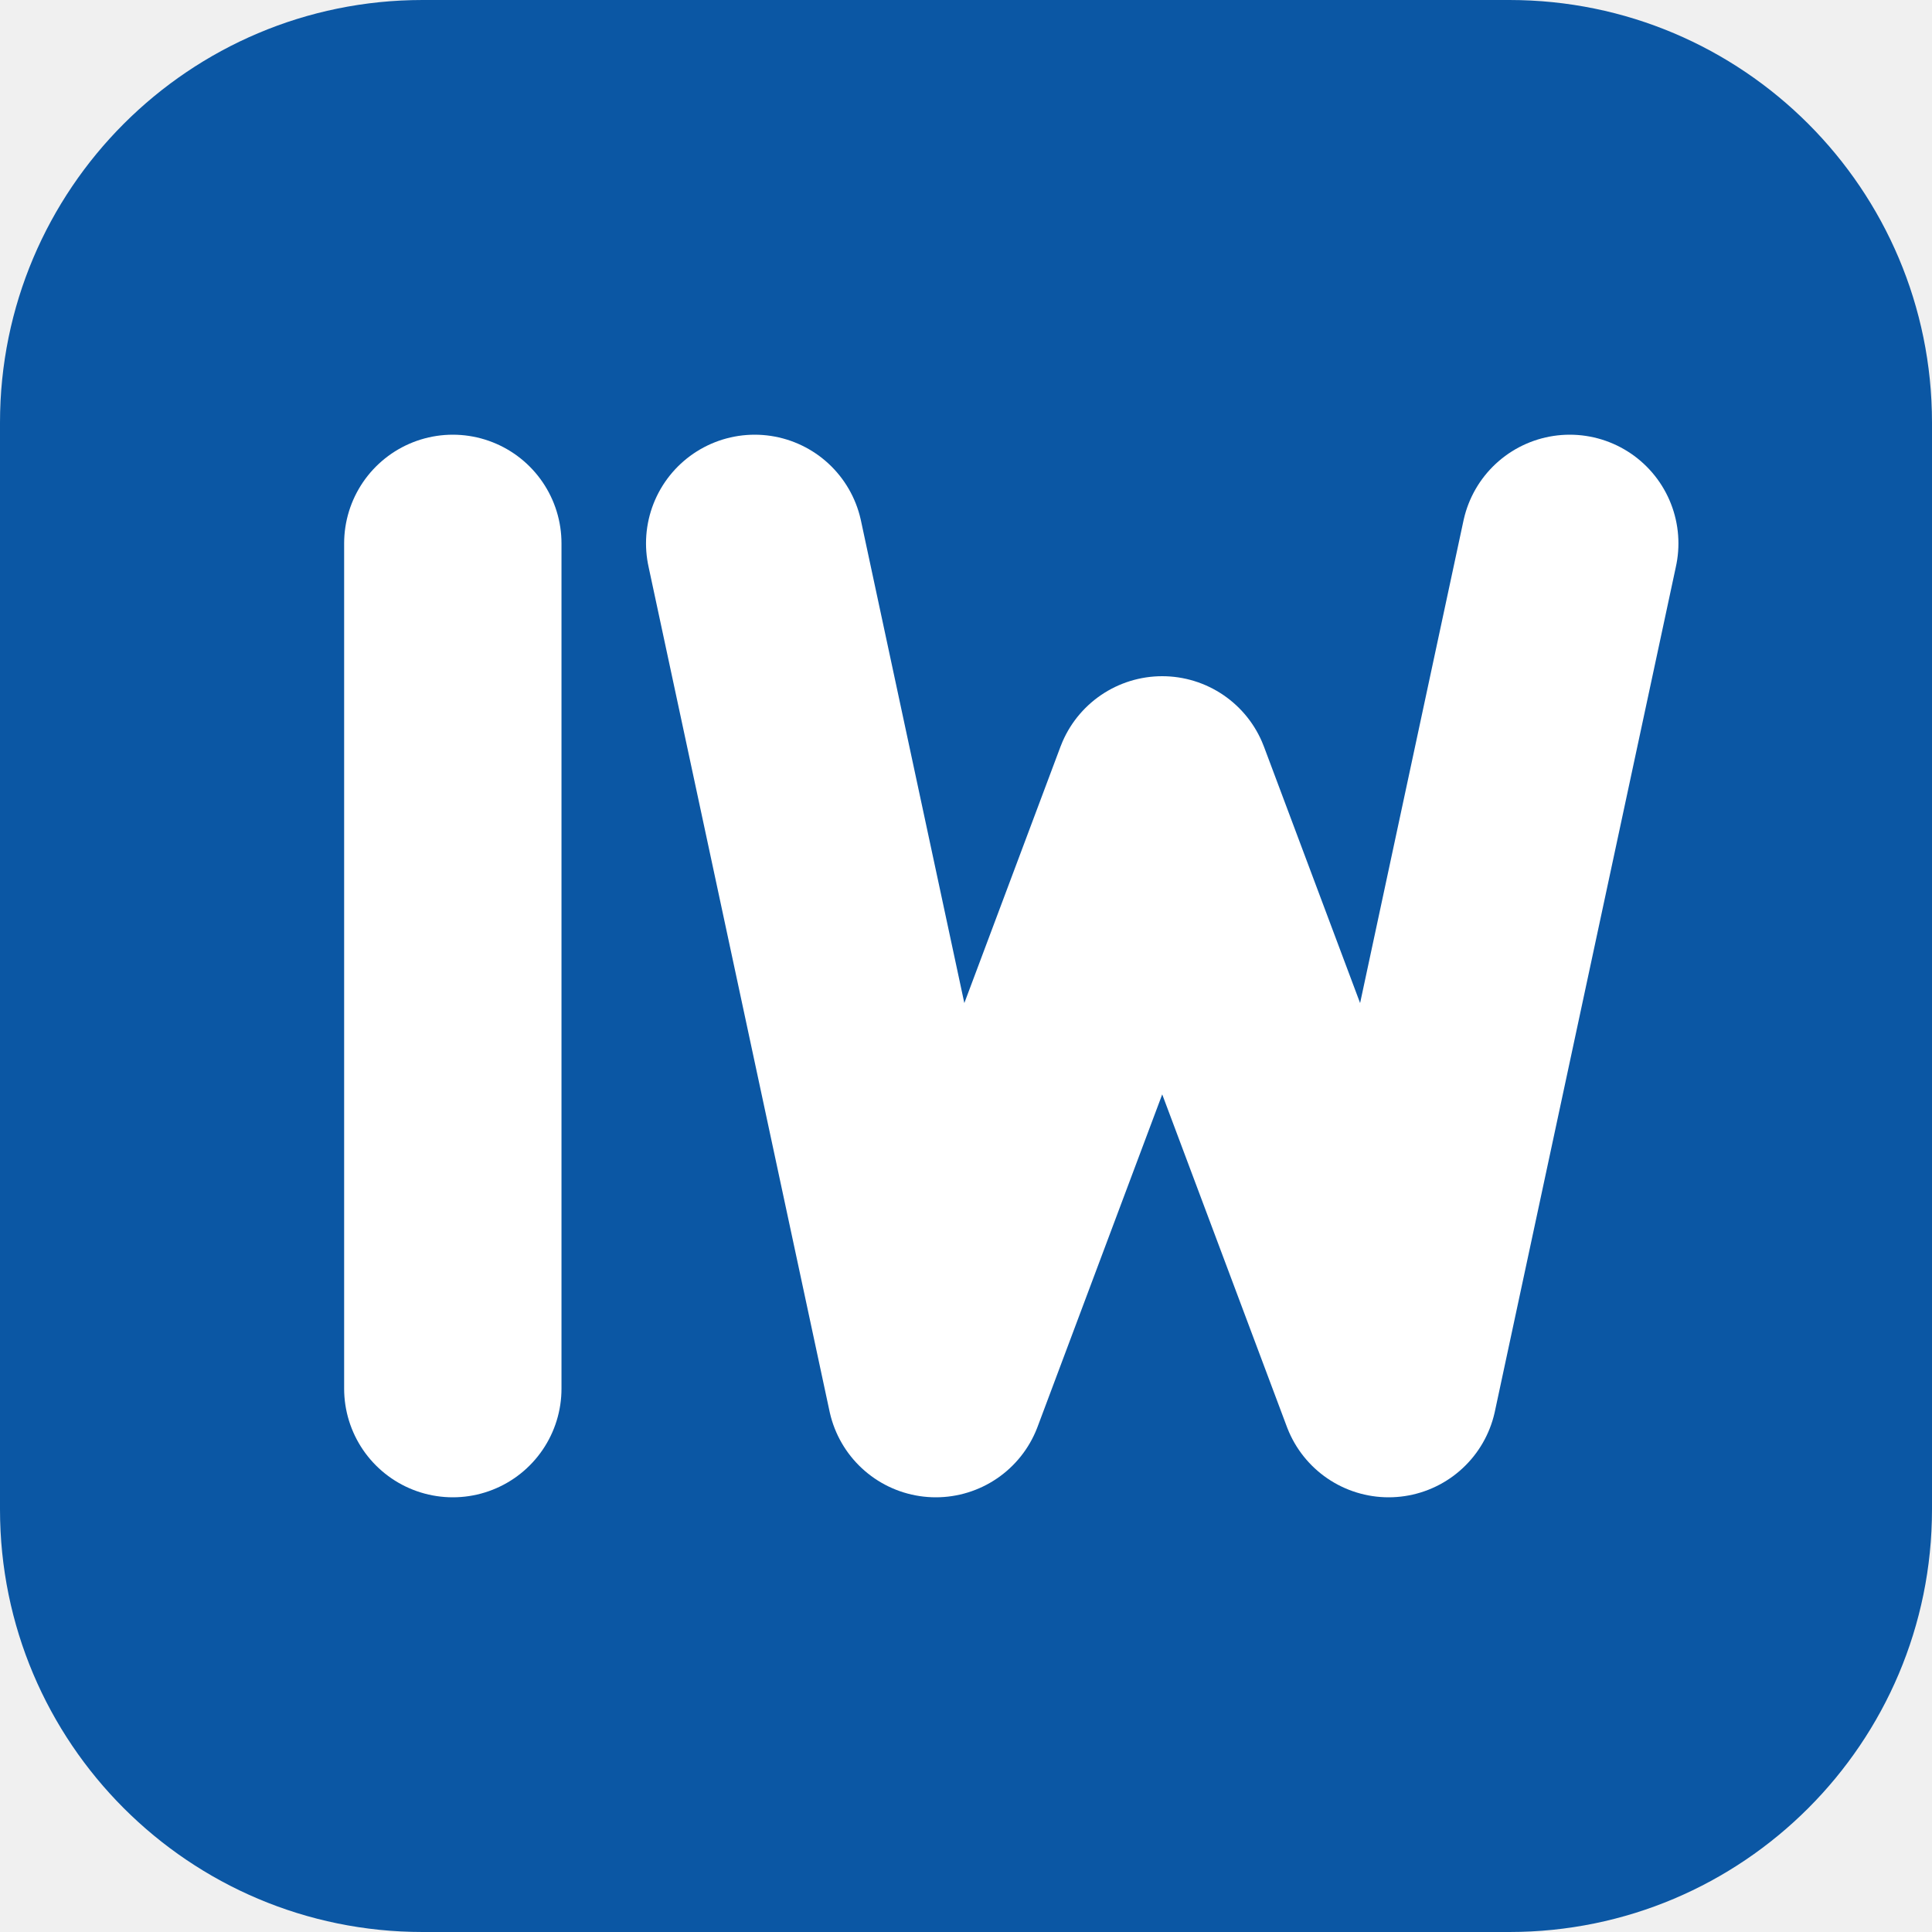
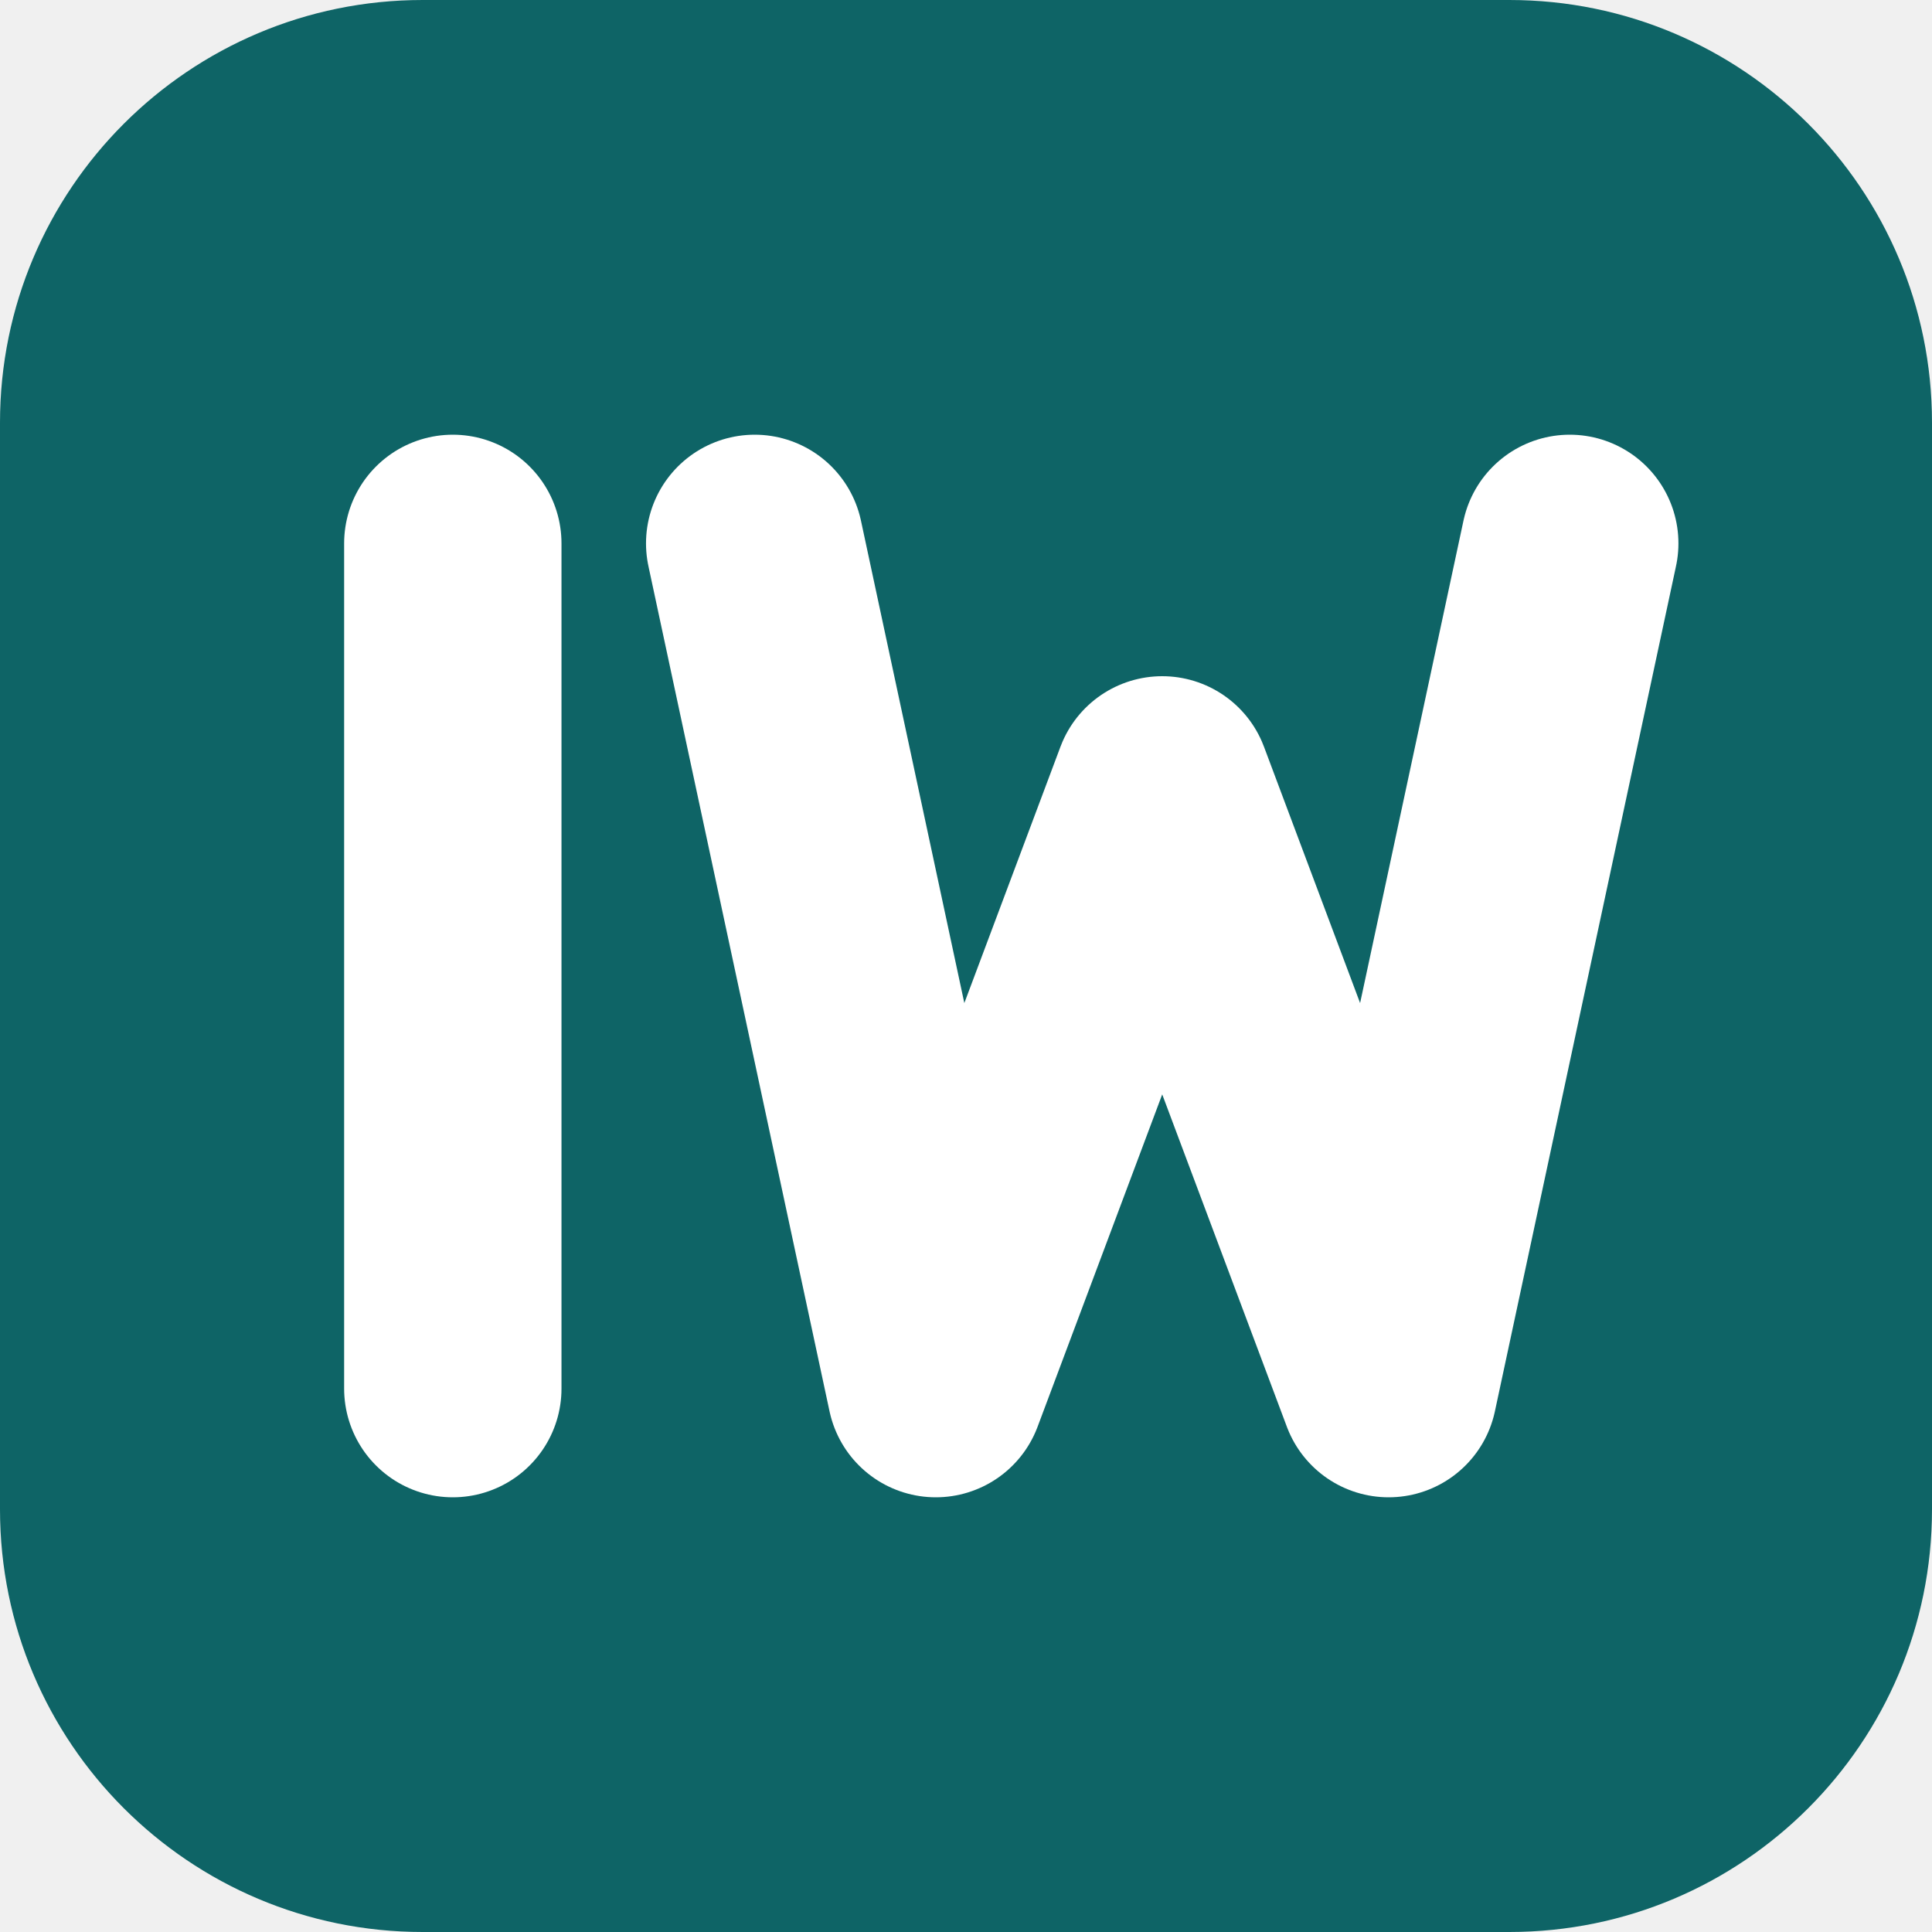
<svg xmlns="http://www.w3.org/2000/svg" viewBox="0 0 32 32">
-   <rect width="32" height="32" rx="7" fill="#0b57a4" />
+   <rect width="32" height="32" rx="7" fill="#0e6466" />
  <g fill="none" stroke="#ffffff" stroke-width="3.6" stroke-linecap="round" stroke-linejoin="round">
    <path d="M7.5 9v14" />
    <path d="M12.5 9l3 14 3.75-10 3.75 10 3-14" />
  </g>
</svg>
